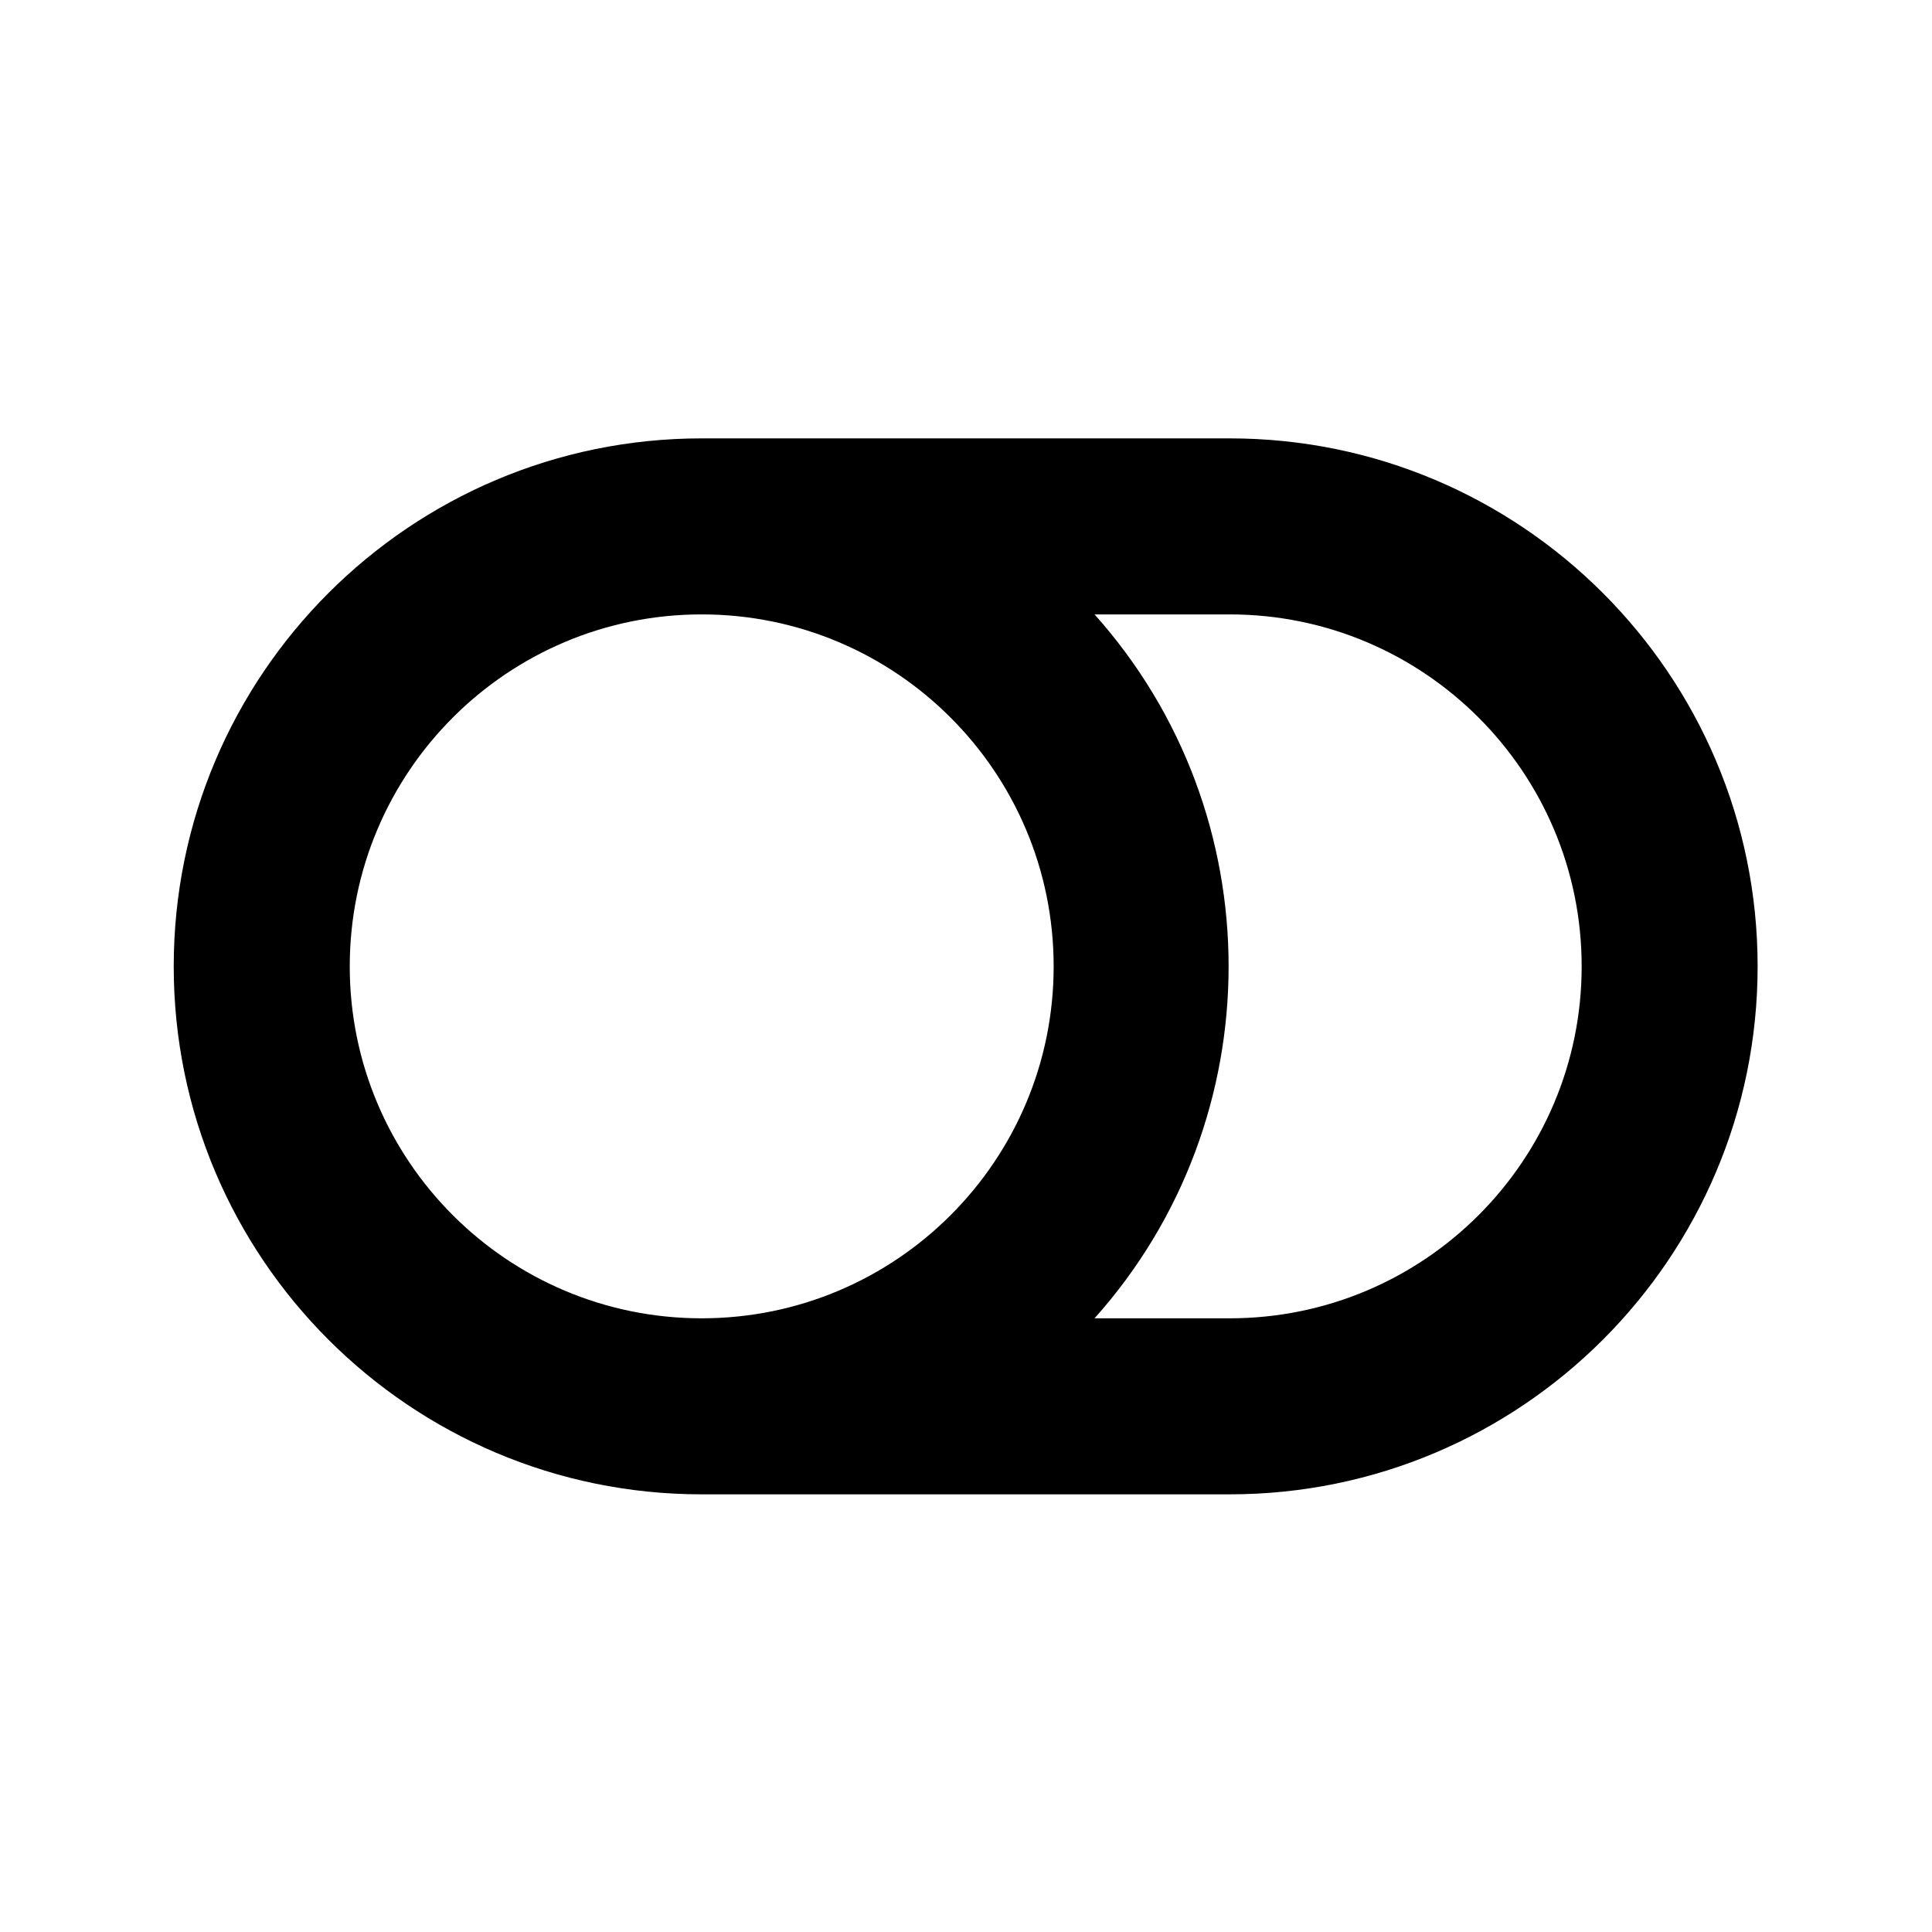
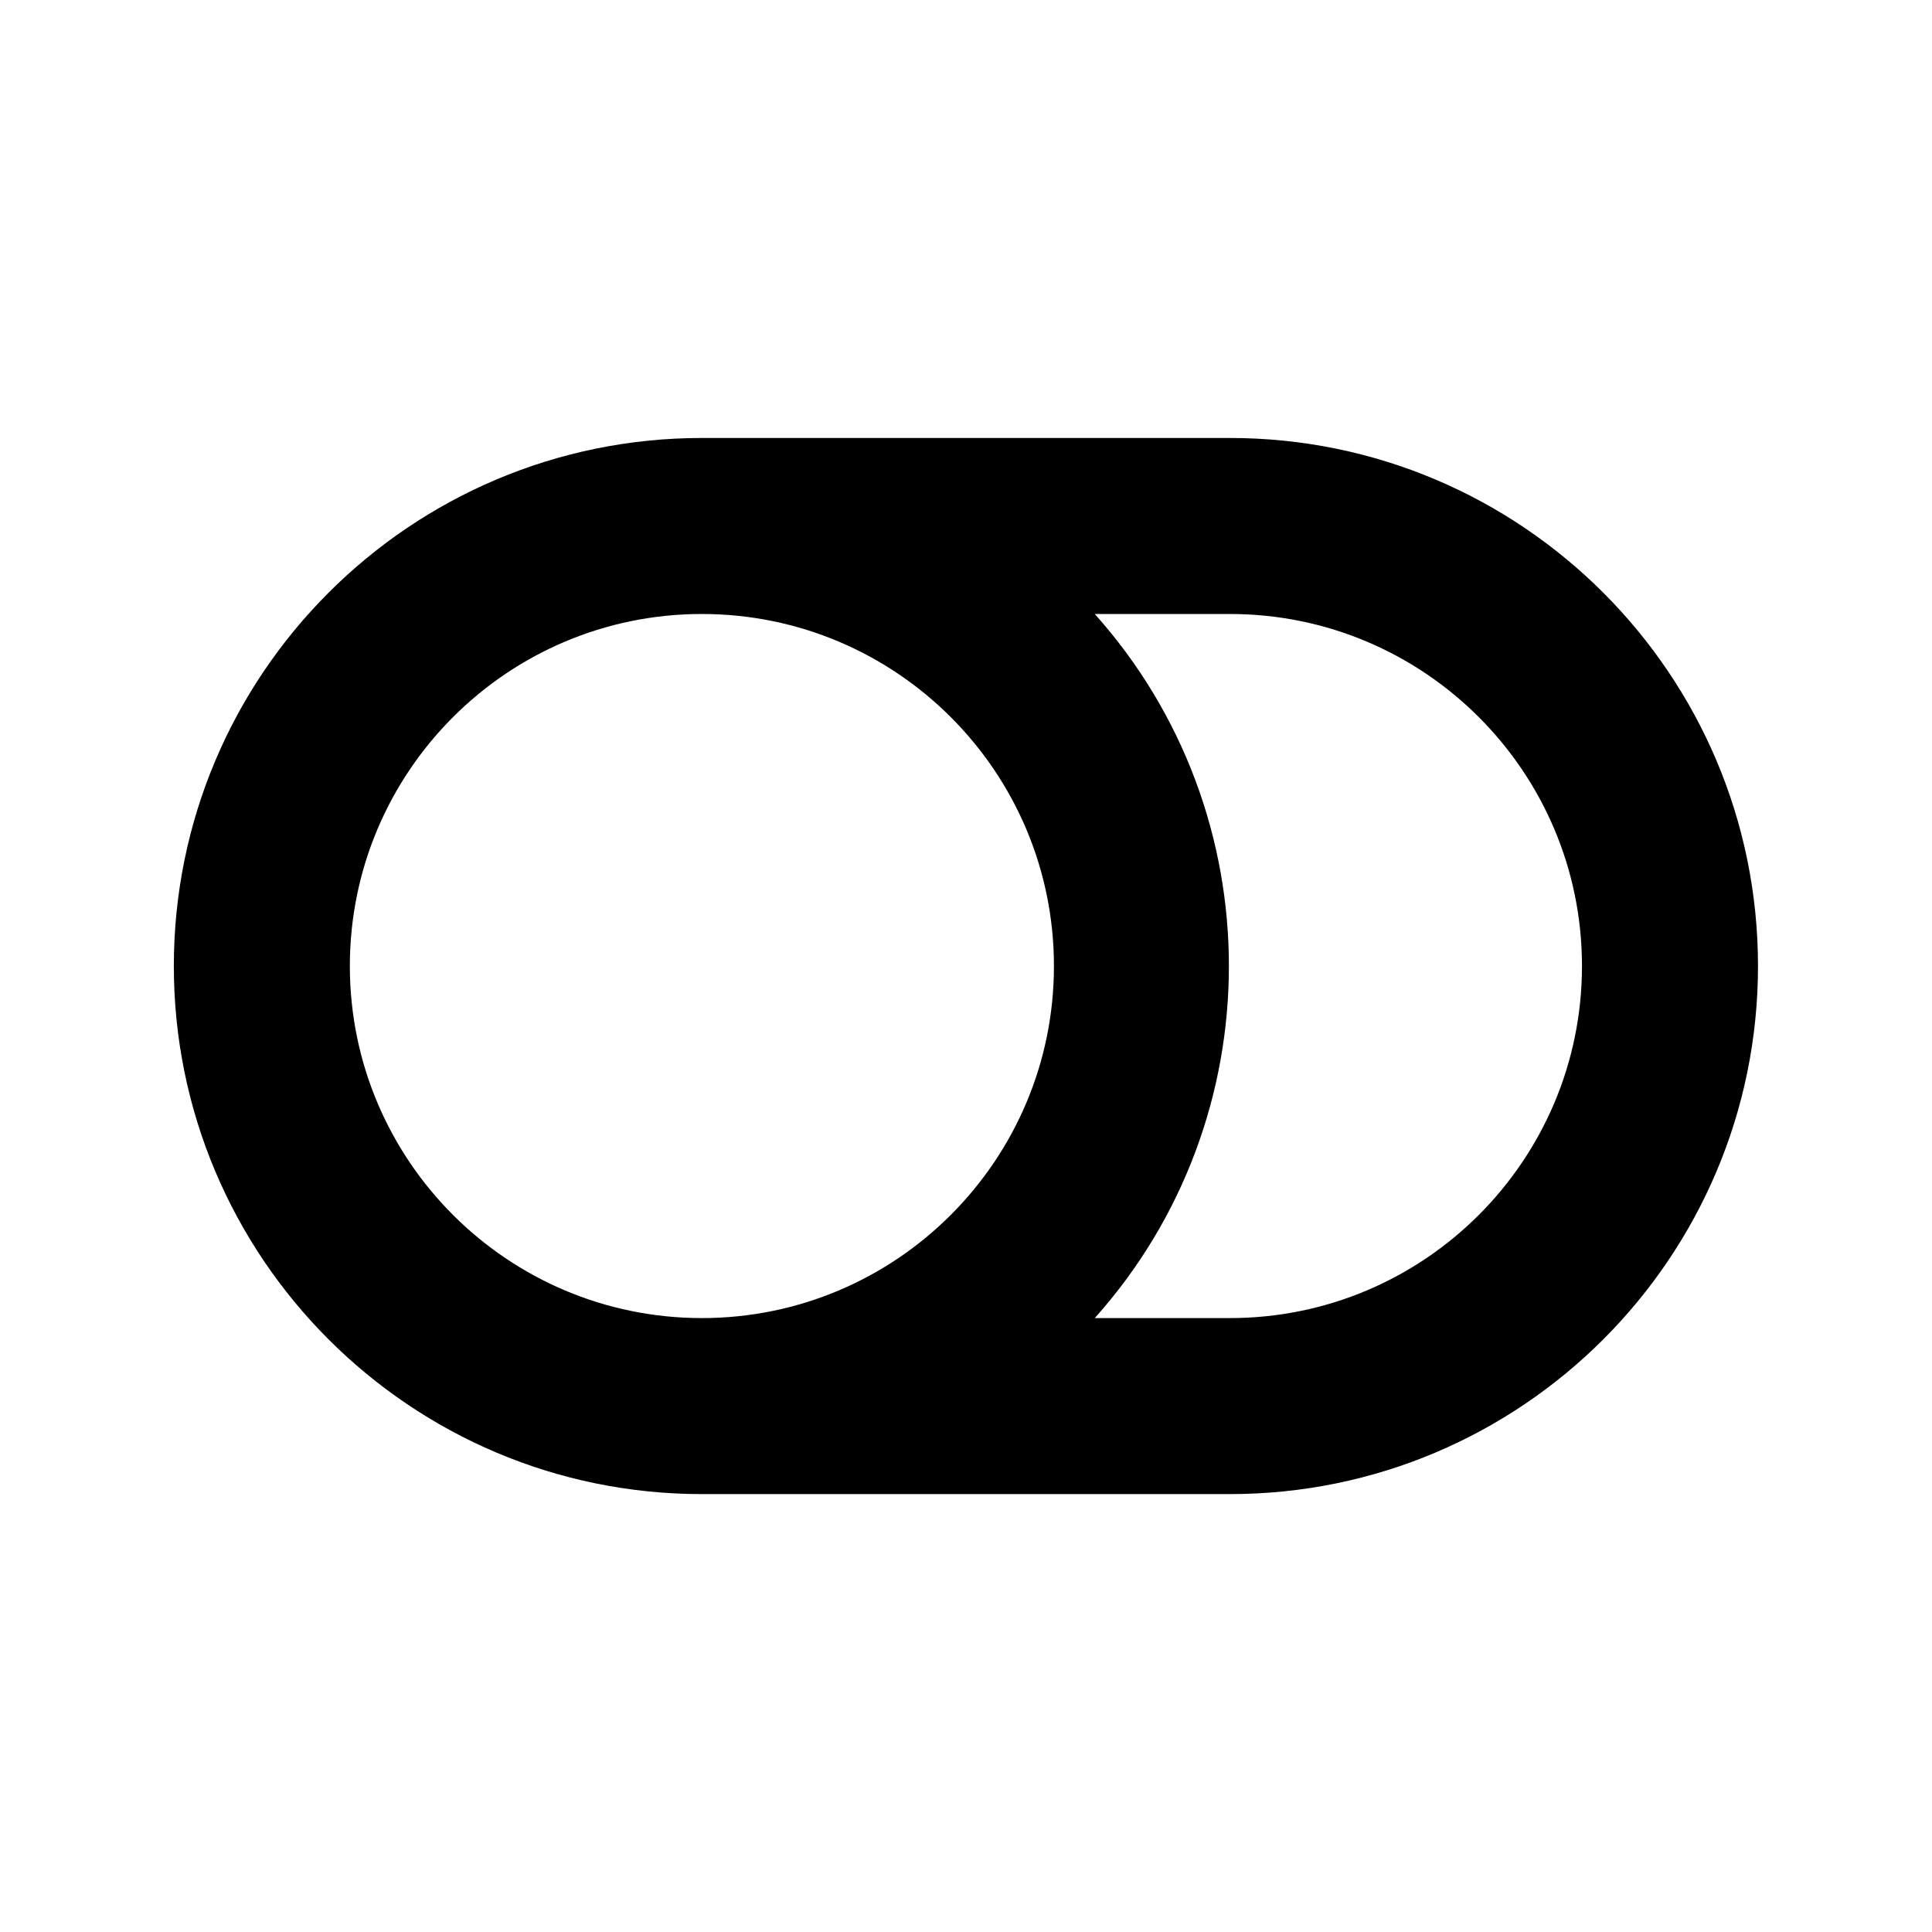
- <svg xmlns="http://www.w3.org/2000/svg" xmlns:xlink="http://www.w3.org/1999/xlink" version="1.1" width="85.04pt" height="85.04pt" viewBox="0 0 56.693 56.693">
-   <defs>
-     <path id="g0-39" d="M15.495-15.495H7.747C3.471-15.495 0-12.024 0-7.747S3.471 0 7.747 0H15.495C19.772 0 23.242-3.471 23.242-7.747S19.772-15.495 15.495-15.495ZM2.583-7.747C2.583-10.599 4.896-12.912 7.747-12.912S12.912-10.599 12.912-7.747S10.599-2.583 7.747-2.583S2.583-4.896 2.583-7.747ZM15.495-2.583H13.512C16.135-5.516 16.135-9.979 13.512-12.912H15.495C18.346-12.912 20.66-10.599 20.66-7.747S18.346-2.583 15.495-2.583Z" />
-   </defs>
-   <g id="page45">
-     <g transform="matrix(1.999758 0 0 1.999758 -5.101 69.543)">
-       <use x="5.1" y="-12.848" xlink:href="#g0-39" />
+ <svg xmlns="http://www.w3.org/2000/svg" version="1.1" width="85.04pt" height="85.04pt" viewBox="0 -56.693 56.693 56.693">
+   <g id="page1">
+     <g transform="matrix(1 0 0 -1 0 0)">
+       <path d="M36.092 43.841H20.596C12.043 43.841 5.101 36.899 5.101 28.345C5.101 19.792 12.043 12.85 20.596 12.85H36.092C44.645 12.85 51.587 19.792 51.587 28.345C51.587 36.899 44.645 43.841 36.092 43.841ZM10.266 28.345C10.266 34.048 14.894 38.676 20.596 38.676C26.299 38.676 30.927 34.048 30.927 28.345C30.927 22.643 26.299 18.015 20.596 18.015C14.894 18.015 10.266 22.643 10.266 28.345ZM36.092 18.015H32.125C37.373 23.883 37.373 32.808 32.125 38.676H36.092C41.794 38.676 46.422 34.048 46.422 28.345C46.422 22.643 41.794 18.015 36.092 18.015Z" />
    </g>
  </g>
</svg>
